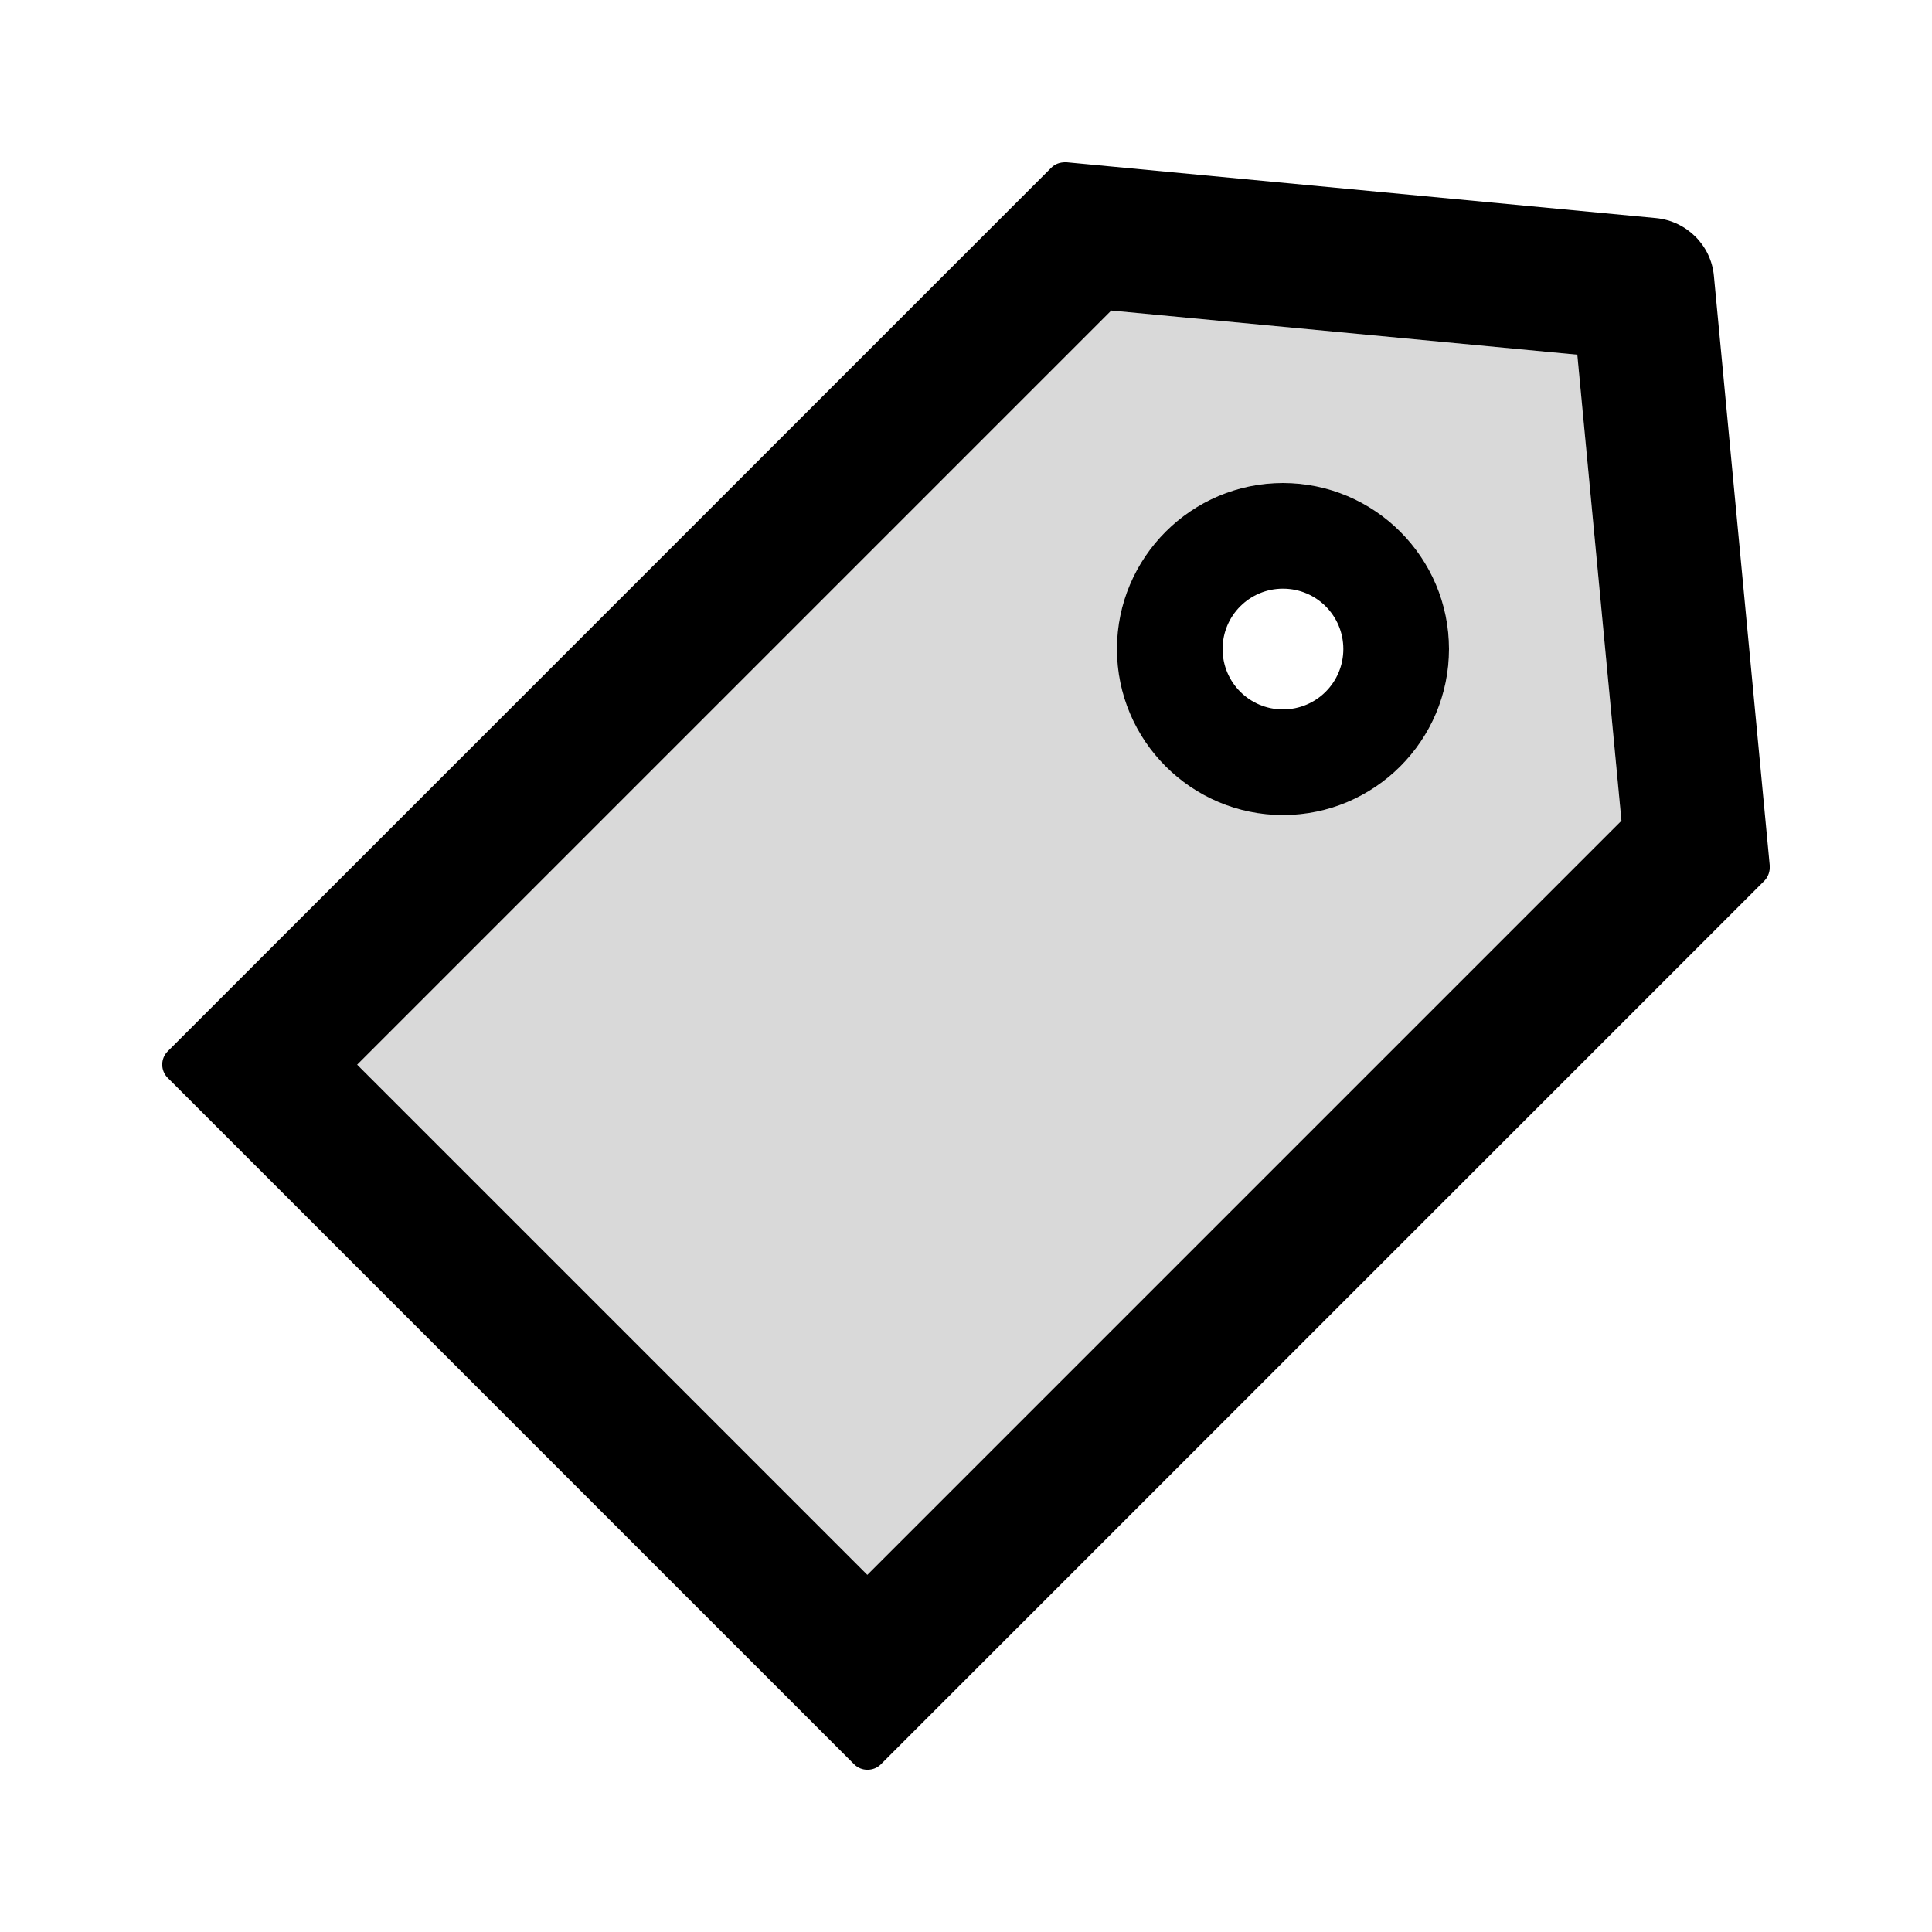
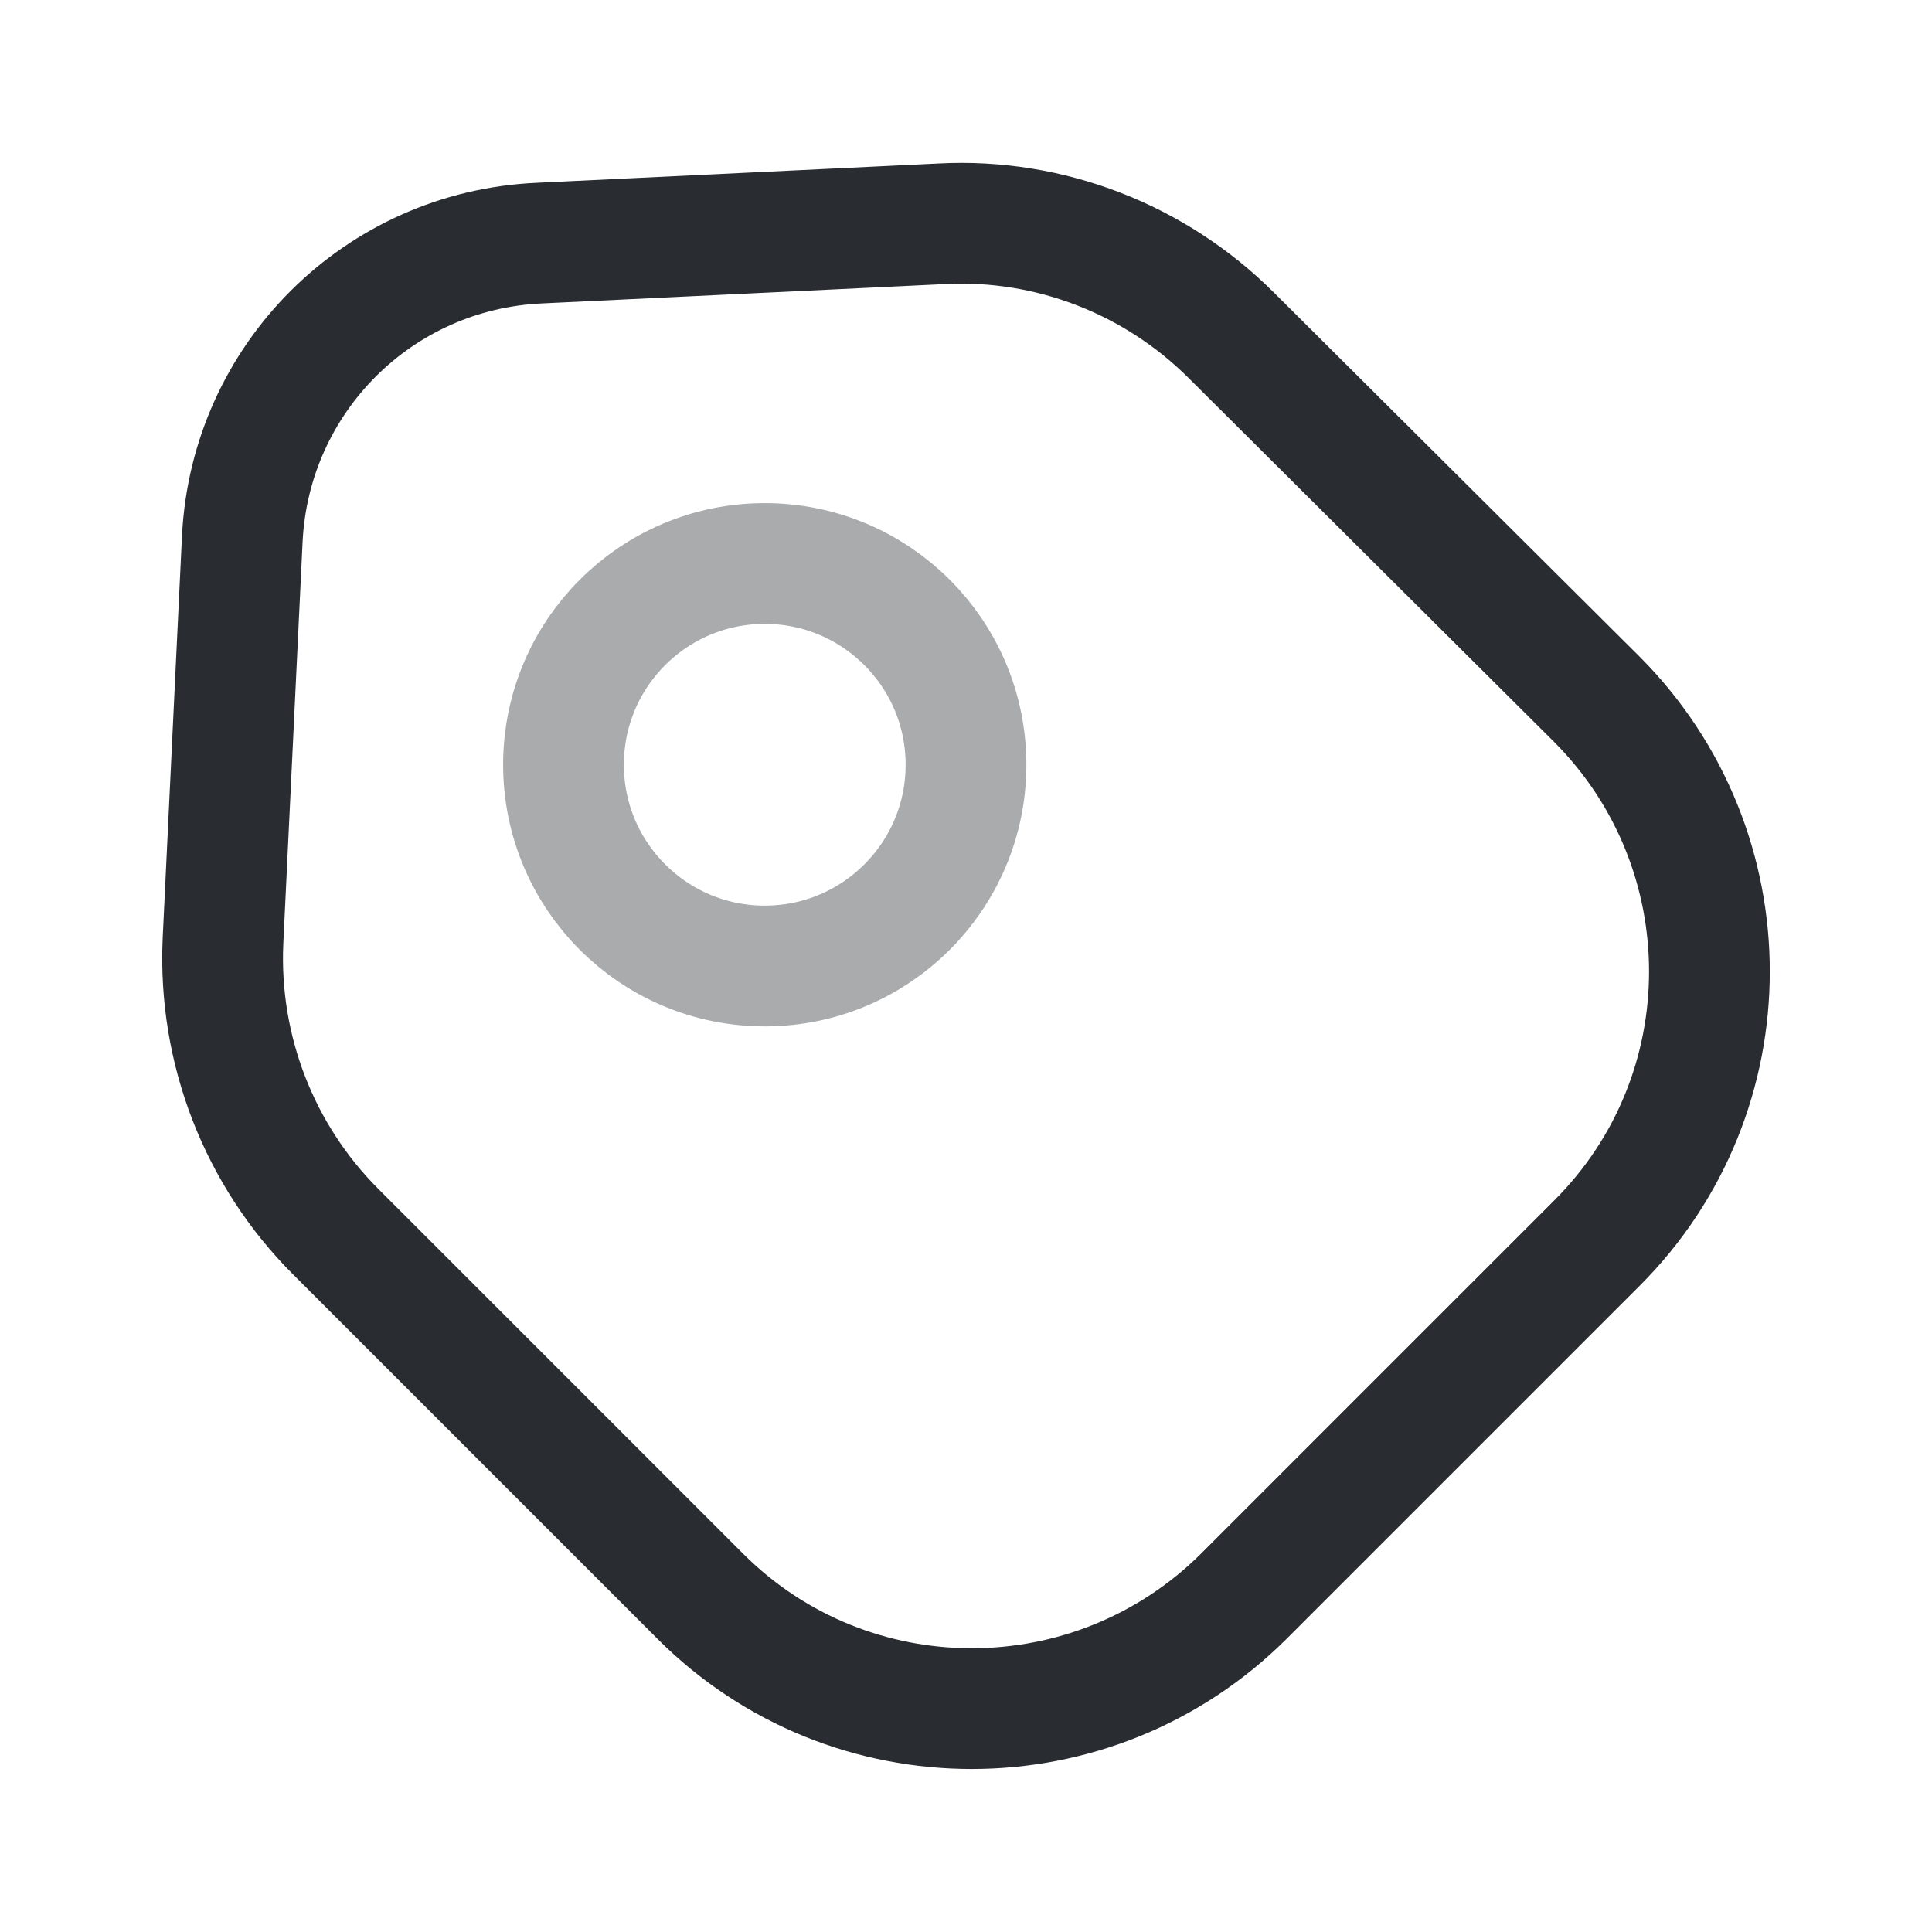
- <svg xmlns="http://www.w3.org/2000/svg" viewBox="0 0 1024 1024">
-   <path fill="#D9D9D9" d="M589 164.6L189.3 564.3l270.4 270.4L859.4 435 836 188l-247-23.4zM680 432c-48.5 0-88-39.5-88-88s39.5-88 88-88 88 39.5 88 88-39.5 88-88 88z" />
-   <path d="M680 256c-48.5 0-88 39.5-88 88s39.5 88 88 88 88-39.5 88-88-39.5-88-88-88zm0 120c-17.7 0-32-14.3-32-32s14.3-32 32-32 32 14.3 32 32-14.3 32-32 32z" />
-   <path d="M938 458.8l-29.6-312.6c-1.5-16.2-14.4-29-30.6-30.6L565.2 86h-.4c-3.2 0-5.7 1-7.6 2.9L88.9 557.2a9.96 9.96 0 0 0 0 14.1l363.8 363.8a9.9 9.9 0 0 0 7.1 2.9c2.7 0 5.2-1 7.1-2.9l468.3-468.3c2-2.1 3-5 2.8-8zM459.7 834.7L189.3 564.3 589 164.6 836 188l23.4 247-399.7 399.7z" />
+ <svg xmlns="http://www.w3.org/2000/svg" width="24" height="24" viewBox="0 0 24 24" fill="none">
+   <path d="M4.17 15.3L8.7 19.83C10.56 21.69 13.58 21.69 15.45 19.83L19.84 15.44C21.7 13.58 21.7 10.56 19.84 8.69L15.3 4.17C14.35 3.22 13.04 2.71 11.7 2.78L6.7 3.02C4.7 3.11 3.11 4.7 3.01 6.69L2.77 11.69C2.71 13.04 3.22 14.35 4.17 15.3Z" stroke="#292D32" stroke-width="1.5" stroke-linecap="round" stroke-linejoin="round" />
+   <path opacity="0.4" d="M9.5 12C10.881 12 12 10.881 12 9.5C12 8.119 10.881 7 9.5 7C8.119 7 7 8.119 7 9.5C7 10.881 8.119 12 9.5 12Z" stroke="#292D32" stroke-width="1.5" stroke-linecap="round" />
</svg>
